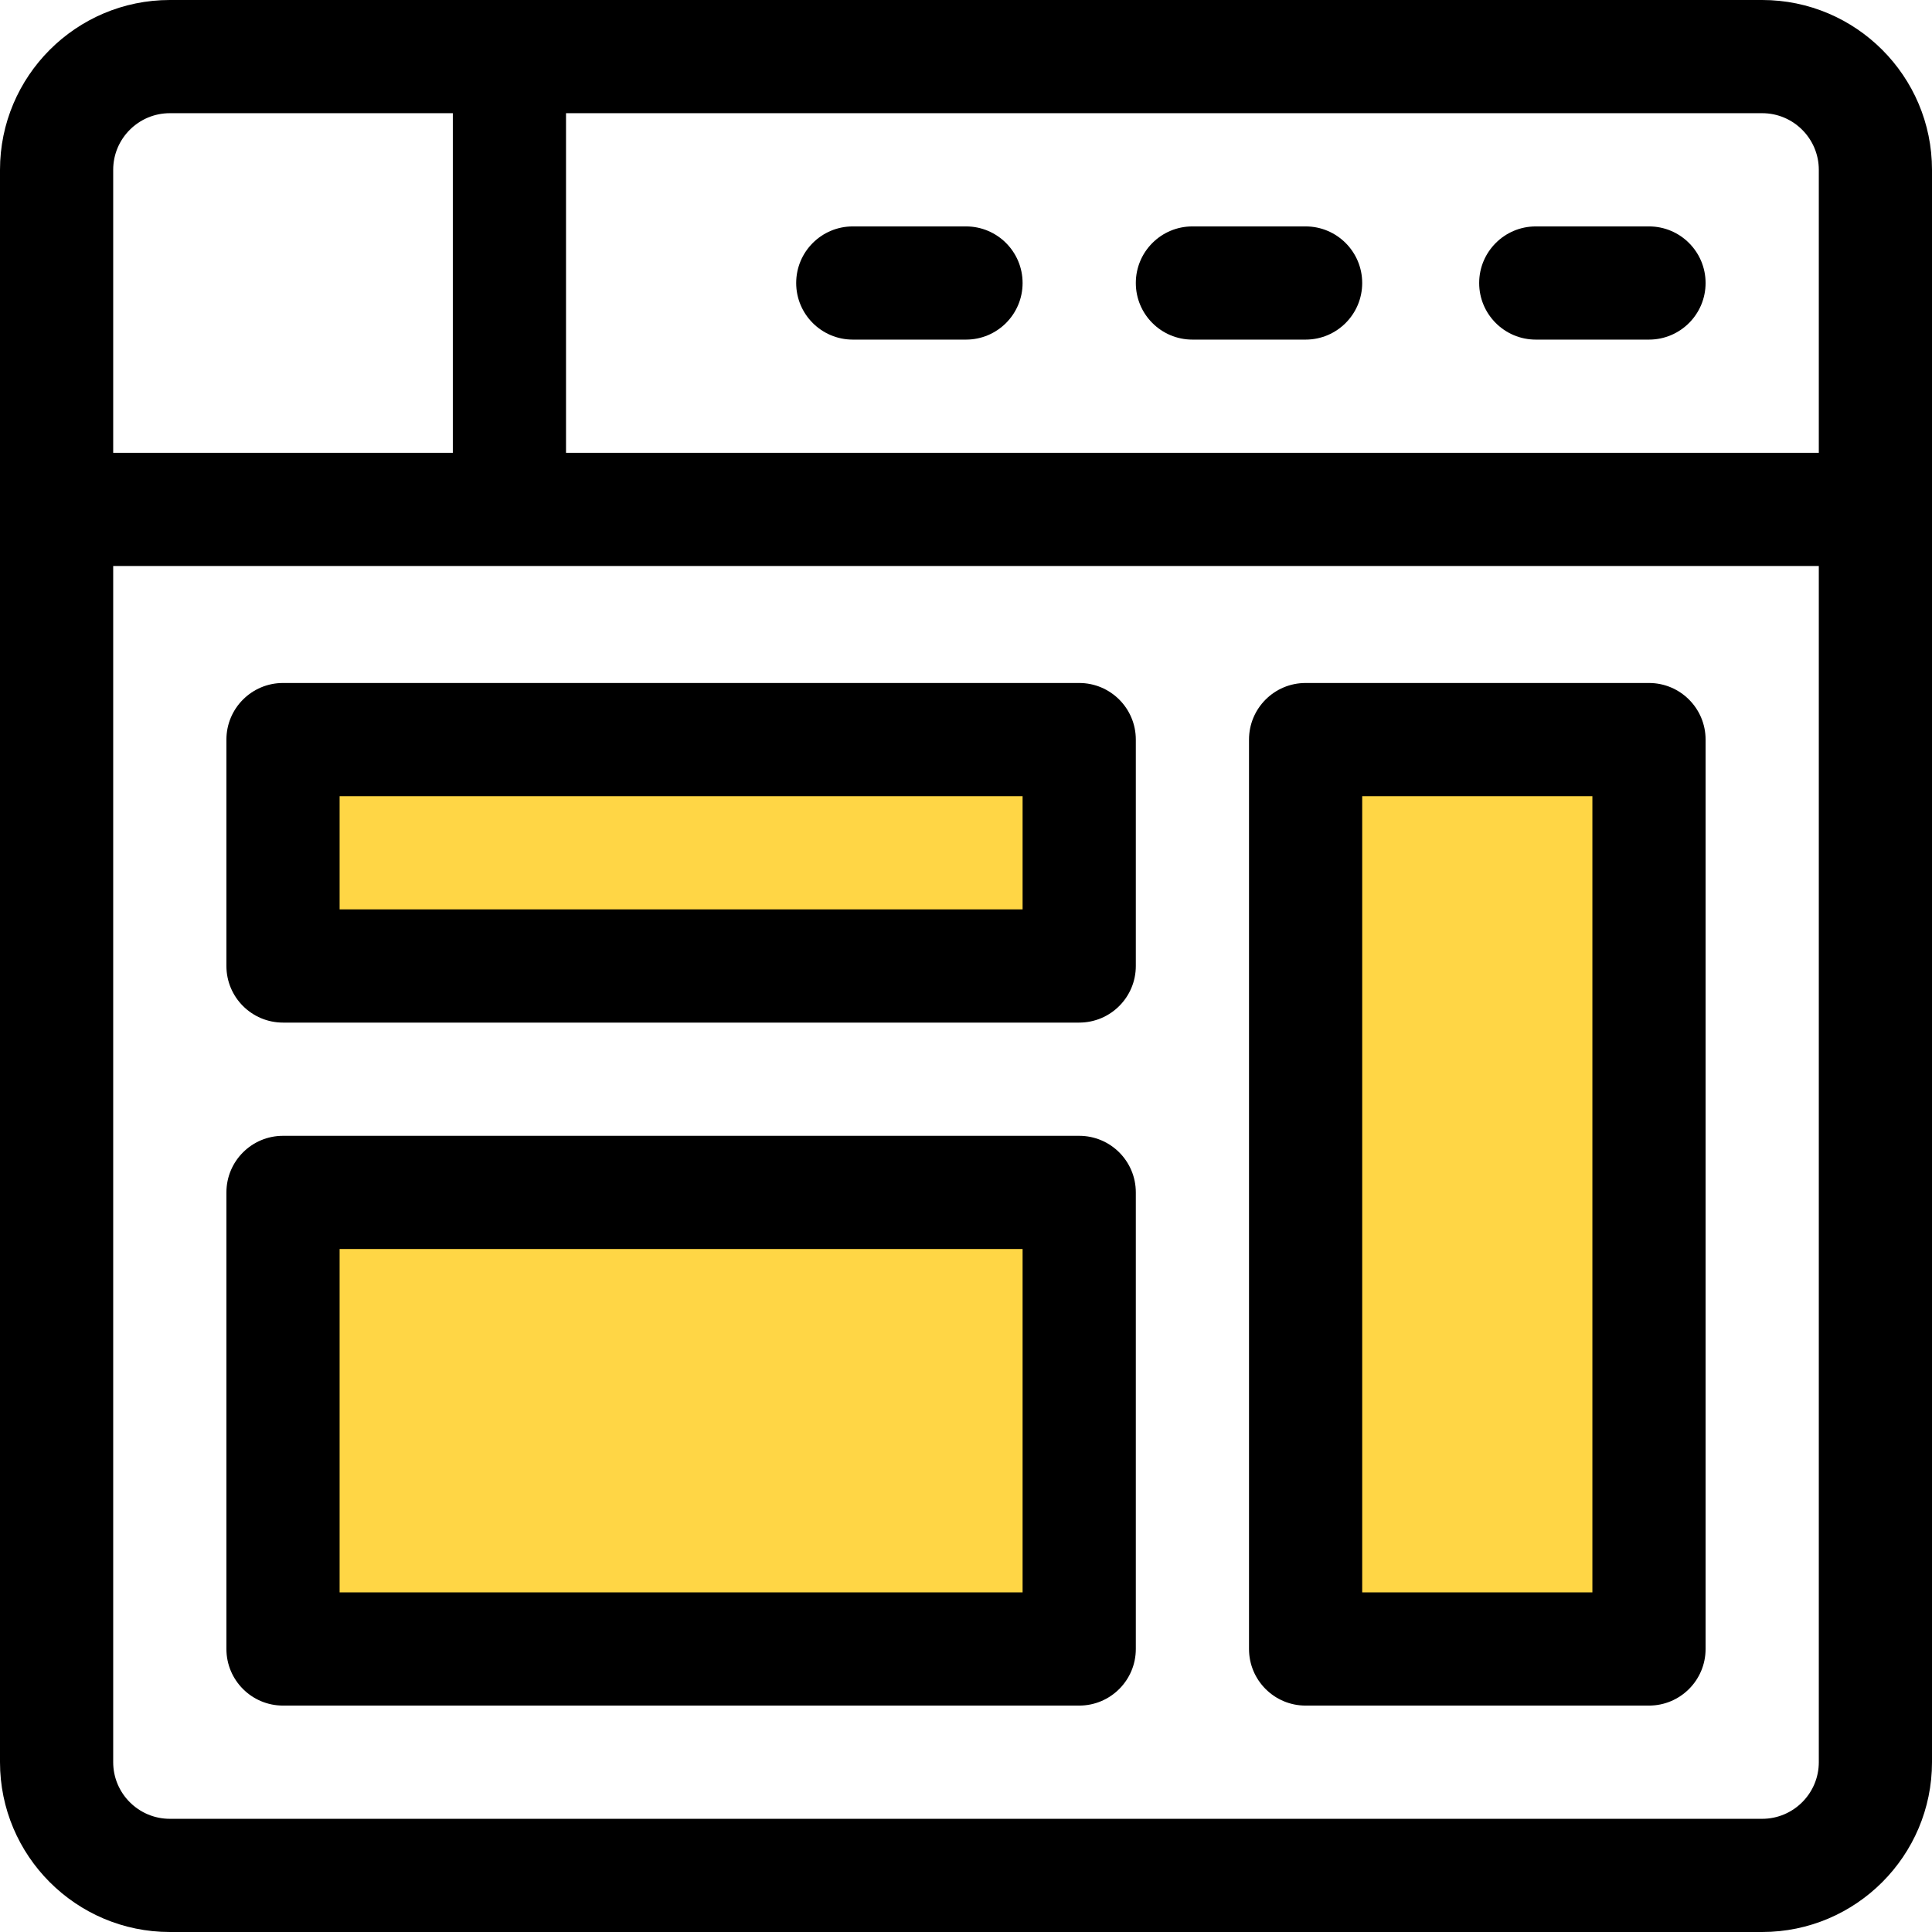
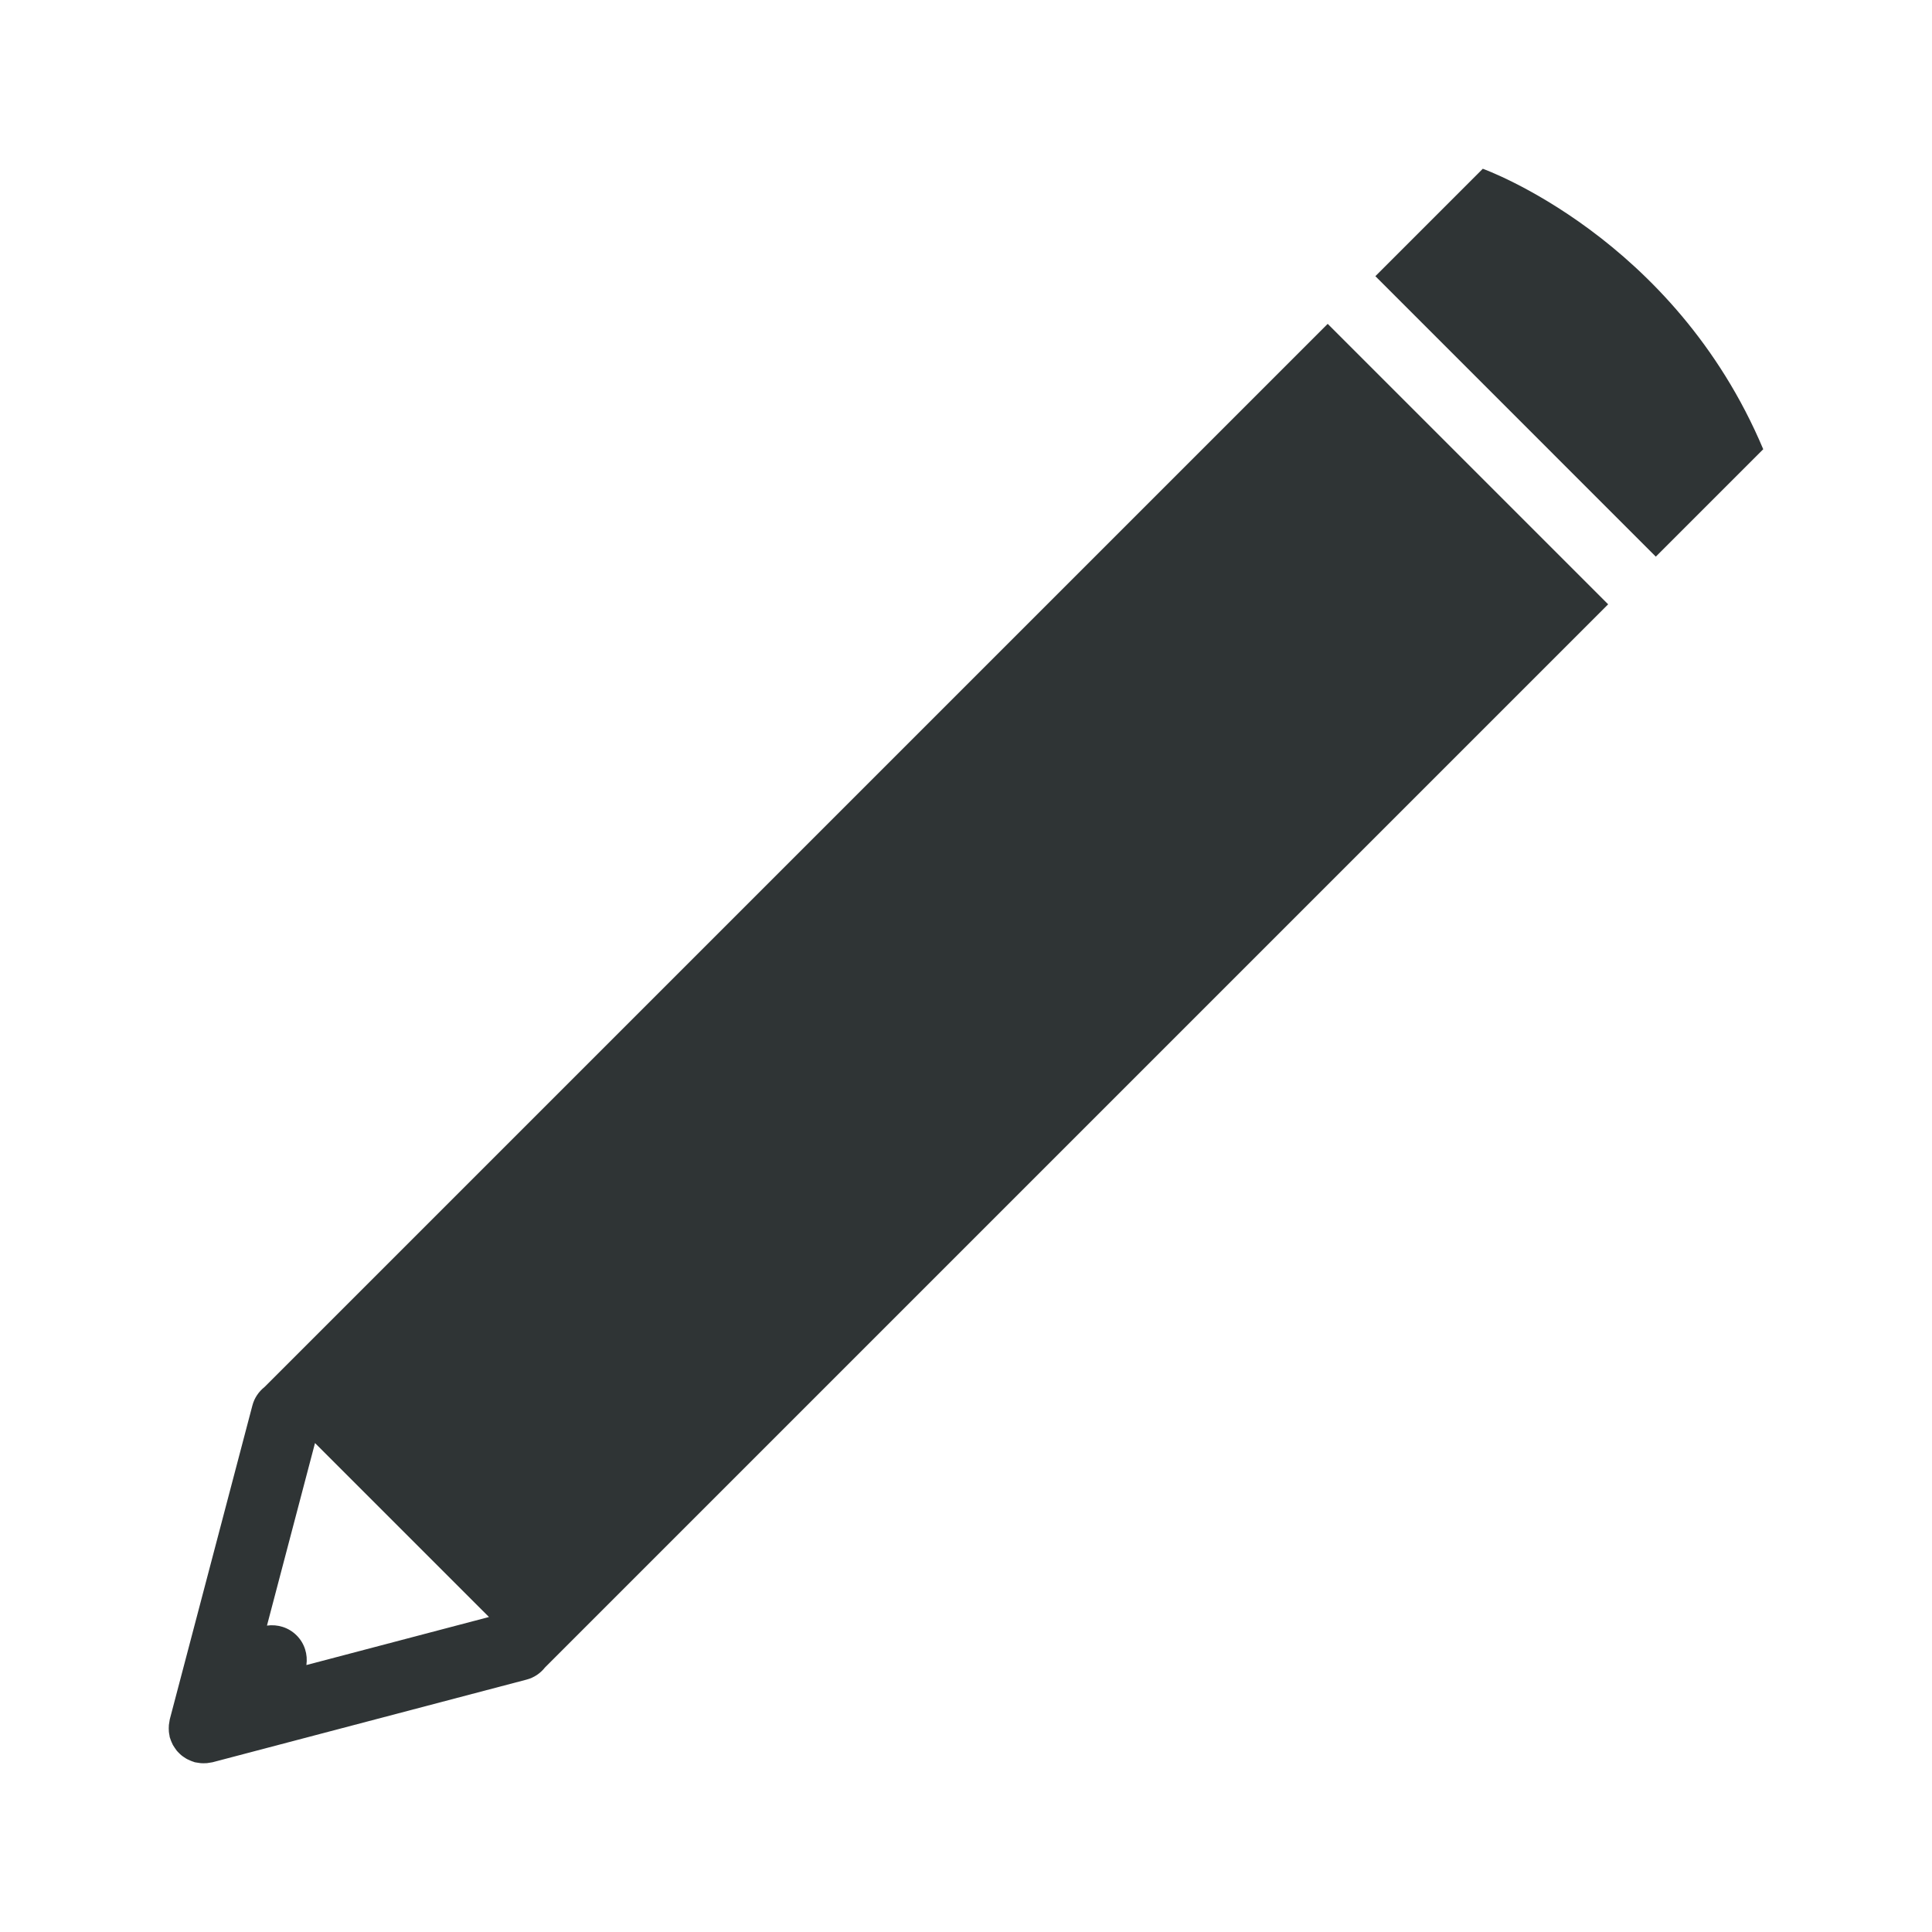
- <svg xmlns="http://www.w3.org/2000/svg" width="68" height="68" viewBox="0 0 68 68" fill="none">
-   <rect x="46" y="27" width="12" height="30" fill="#FFD645" />
-   <rect x="11" y="43" width="27" height="14" fill="#FFD645" />
-   <rect x="11" y="27" width="27" height="6" fill="#FFD645" />
-   <path d="M62.023 0H5.977C2.681 0 0 2.681 0 5.977V62.023C0 65.319 2.681 68 5.977 68H62.023C65.319 68 68 65.319 68 62.023V5.977C68 2.681 65.319 0 62.023 0ZM3.984 5.977C3.984 4.878 4.878 3.984 5.977 3.984H15.938V15.938H3.984V5.977ZM64.016 62.023C64.016 63.122 63.122 64.016 62.023 64.016H5.977C4.878 64.016 3.984 63.122 3.984 62.023V19.922H64.016V62.023ZM64.016 15.938H19.922V3.984H62.023C63.122 3.984 64.016 4.878 64.016 5.977V15.938Z" fill="black" />
-   <path d="M58.039 7.969H54.055C52.955 7.969 52.062 8.861 52.062 9.961C52.062 11.061 52.955 11.953 54.055 11.953H58.039C59.139 11.953 60.031 11.061 60.031 9.961C60.031 8.861 59.139 7.969 58.039 7.969Z" fill="black" />
-   <path d="M45.953 7.969H41.969C40.868 7.969 39.977 8.861 39.977 9.961C39.977 11.061 40.868 11.953 41.969 11.953H45.953C47.053 11.953 47.945 11.061 47.945 9.961C47.945 8.861 47.053 7.969 45.953 7.969Z" fill="black" />
-   <path d="M34 7.969H30.016C28.915 7.969 28.023 8.861 28.023 9.961C28.023 11.061 28.915 11.953 30.016 11.953H34C35.1 11.953 35.992 11.061 35.992 9.961C35.992 8.861 35.1 7.969 34 7.969Z" fill="black" />
-   <path d="M37.984 24.039H9.961C8.861 24.039 7.969 24.931 7.969 26.031V34C7.969 35.1 8.861 35.992 9.961 35.992H37.984C39.085 35.992 39.977 35.1 39.977 34V26.031C39.977 24.931 39.085 24.039 37.984 24.039ZM35.992 32.008H11.953V28.023H35.992V32.008Z" fill="black" />
-   <path d="M58.039 24.039H45.953C44.853 24.039 43.961 24.931 43.961 26.031V58.039C43.961 59.139 44.853 60.031 45.953 60.031H58.039C59.139 60.031 60.031 59.139 60.031 58.039V26.031C60.031 24.931 59.139 24.039 58.039 24.039ZM56.047 56.047H47.945V28.023H56.047V56.047Z" fill="black" />
-   <path d="M37.984 39.977H9.961C8.861 39.977 7.969 40.868 7.969 41.969V58.039C7.969 59.139 8.861 60.031 9.961 60.031H37.984C39.085 60.031 39.977 59.139 39.977 58.039V41.969C39.977 40.868 39.085 39.977 37.984 39.977ZM35.992 56.047H11.953V43.961H35.992V56.047Z" fill="black" />
+ <svg xmlns="http://www.w3.org/2000/svg" height="128px" id="Layer_1" style="enable-background:new 0 0 128 128;" version="1.1" viewBox="0 0 128 128" width="128px" xml:space="preserve">
+   <g>
+     <path d="M36.108,110.473l70.436-70.436L87.963,21.457L17.526,91.893c-0.378,0.302-0.671,0.716-0.803,1.22   l-5.476,20.803c-0.01,0.04-0.01,0.082-0.019,0.121c-0.018,0.082-0.029,0.162-0.039,0.247c-0.007,0.075-0.009,0.147-0.009,0.222   c-0.001,0.077,0.001,0.147,0.009,0.225c0.01,0.084,0.021,0.166,0.039,0.246c0.008,0.04,0.008,0.082,0.019,0.121   c0.007,0.029,0.021,0.055,0.031,0.083c0.023,0.078,0.053,0.154,0.086,0.23c0.029,0.067,0.057,0.134,0.09,0.196   c0.037,0.066,0.077,0.127,0.121,0.189c0.041,0.063,0.083,0.126,0.13,0.184c0.047,0.059,0.1,0.109,0.152,0.162   c0.053,0.054,0.105,0.105,0.163,0.152c0.056,0.048,0.119,0.09,0.182,0.131c0.063,0.043,0.124,0.084,0.192,0.12   c0.062,0.033,0.128,0.062,0.195,0.09c0.076,0.033,0.151,0.063,0.23,0.087c0.028,0.009,0.054,0.023,0.083,0.031   c0.04,0.01,0.081,0.01,0.121,0.02c0.081,0.017,0.162,0.028,0.246,0.037c0.077,0.009,0.148,0.011,0.224,0.01   c0.075,0,0.147-0.001,0.223-0.008c0.084-0.011,0.166-0.022,0.247-0.039c0.04-0.01,0.082-0.01,0.121-0.02l20.804-5.475   C35.393,111.146,35.808,110.853,36.108,110.473z M19.651,108.349c-0.535-0.535-1.267-0.746-1.964-0.649l3.183-12.094l11.526,11.525   L20.3,110.313C20.398,109.616,20.188,108.884,19.651,108.349z" style="fill:#2F3435;" />
+     <path d="M109.702,36.879l-18.58-18.581l7.117-7.117c0,0,12.656,4.514,18.58,18.582L109.702,36.879z" style="fill:#2F3435;" />
+   </g>
</svg>
